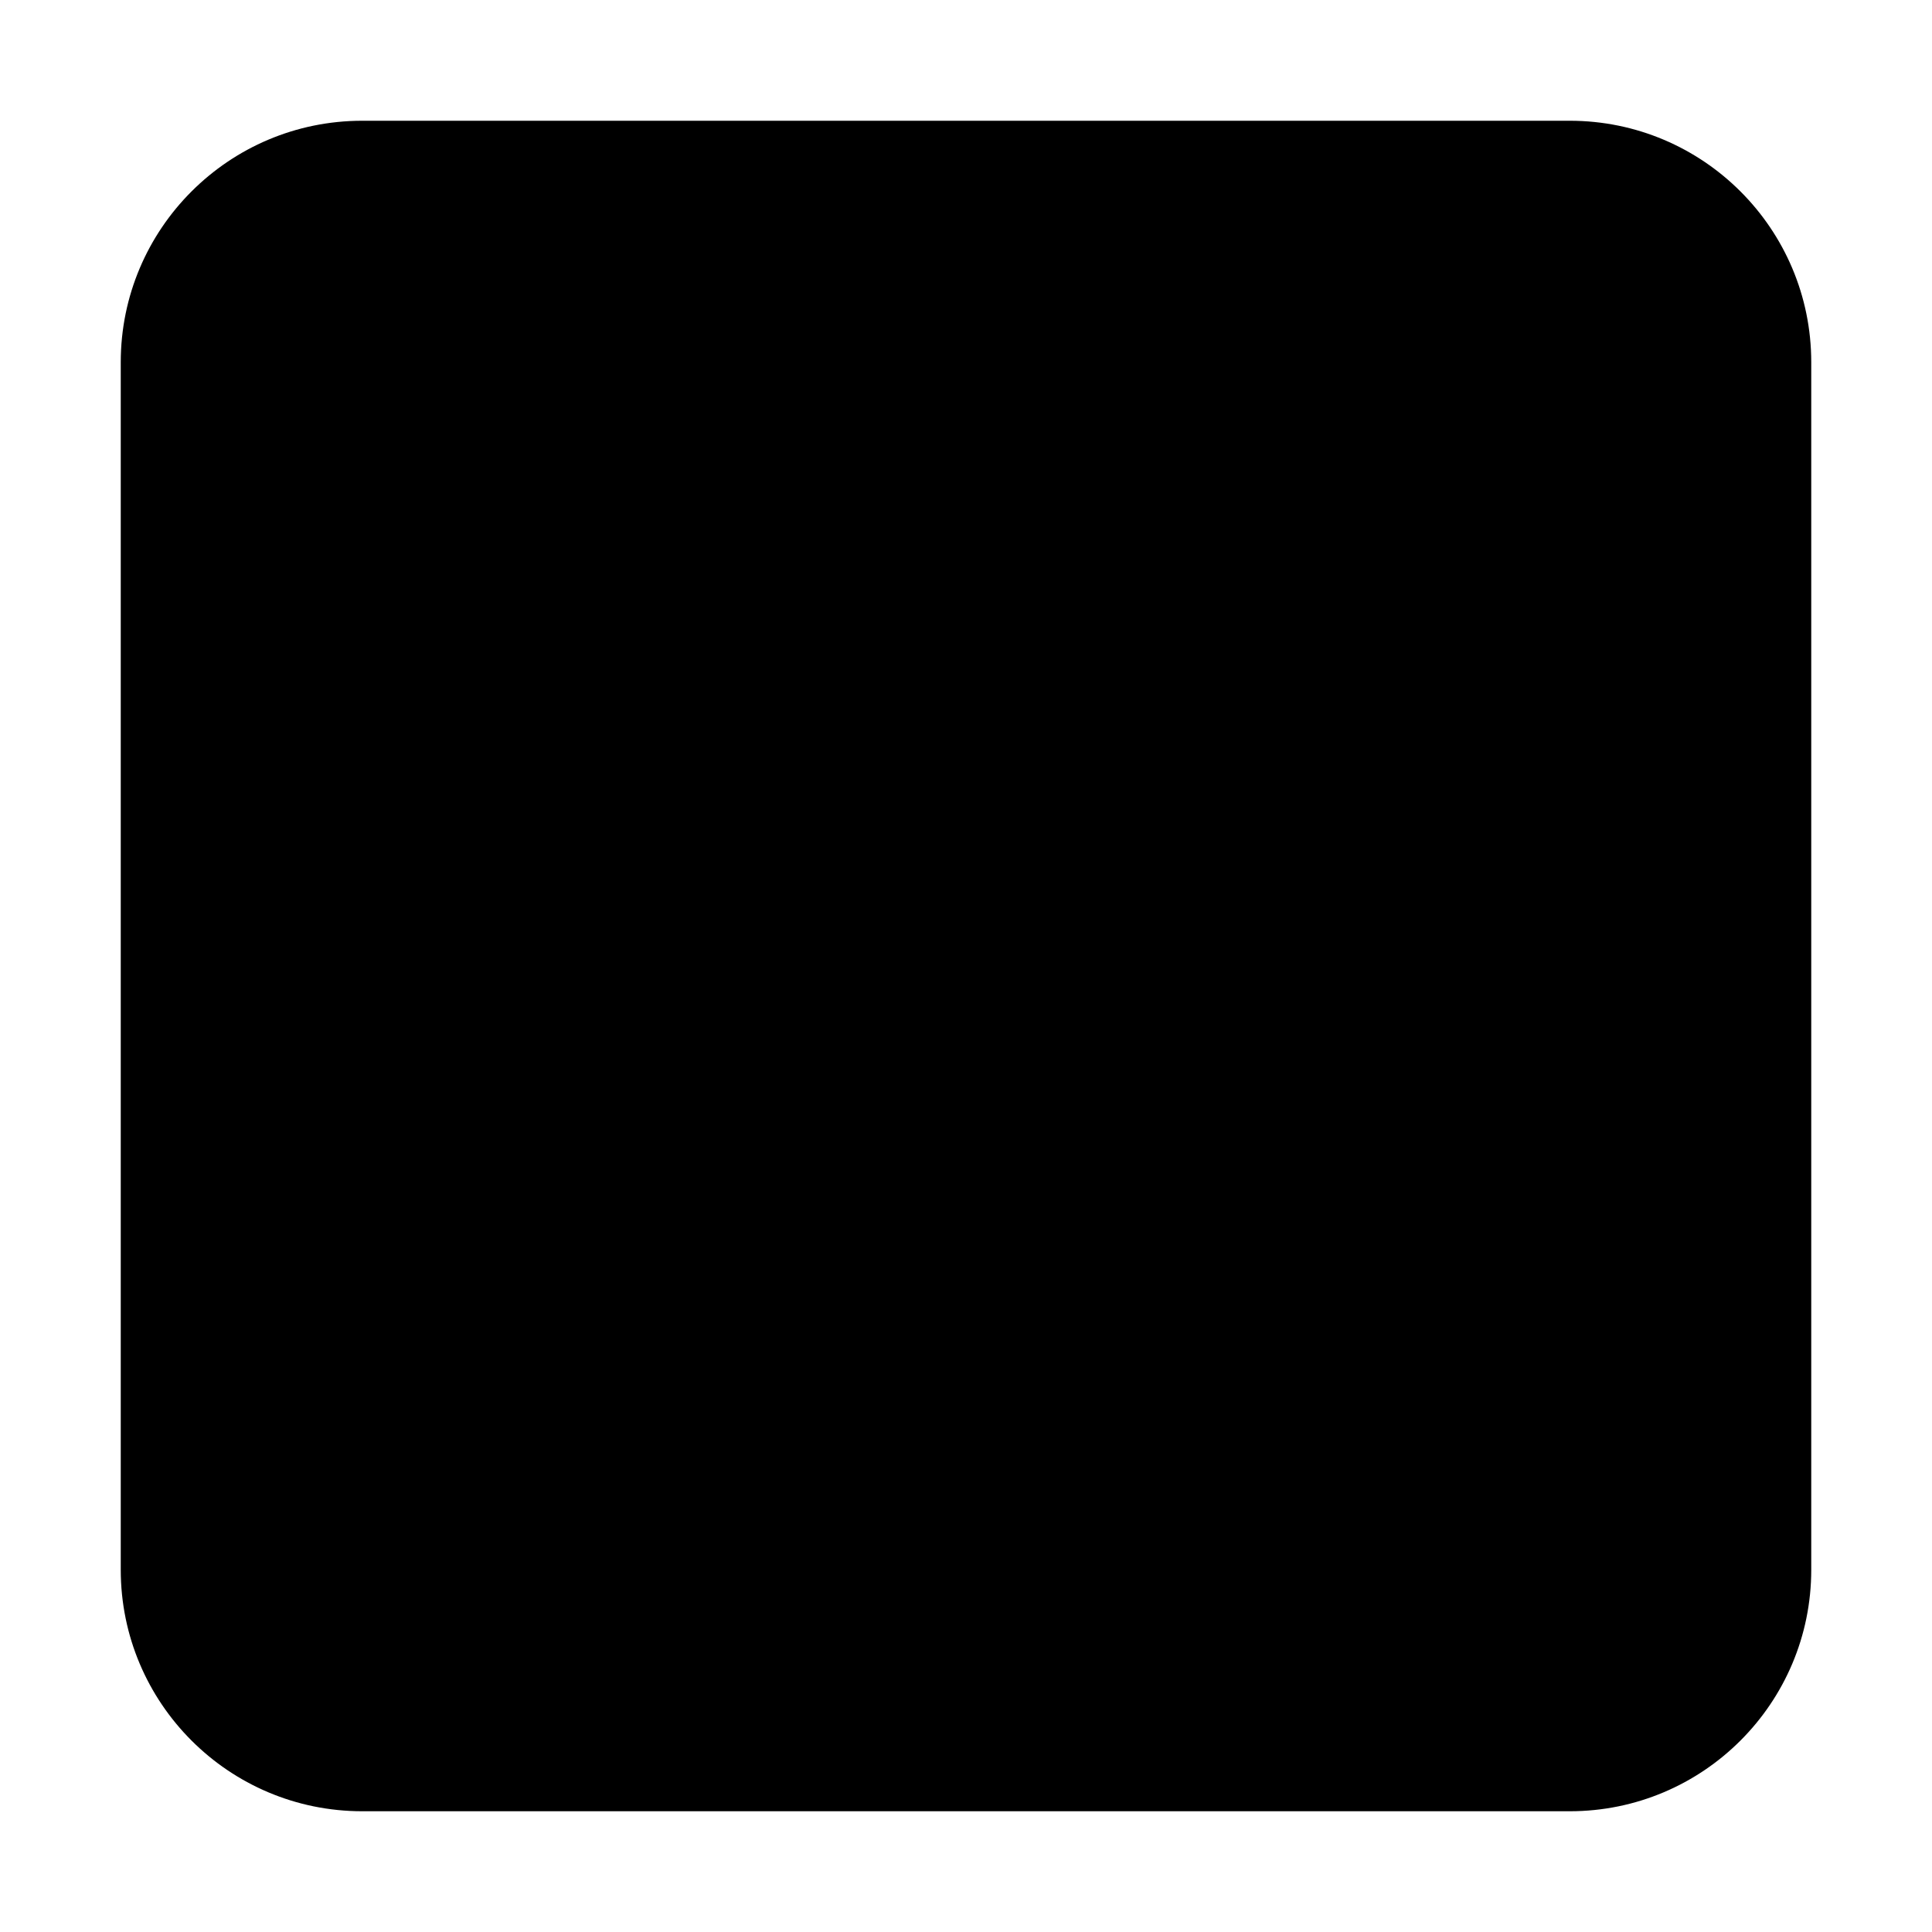
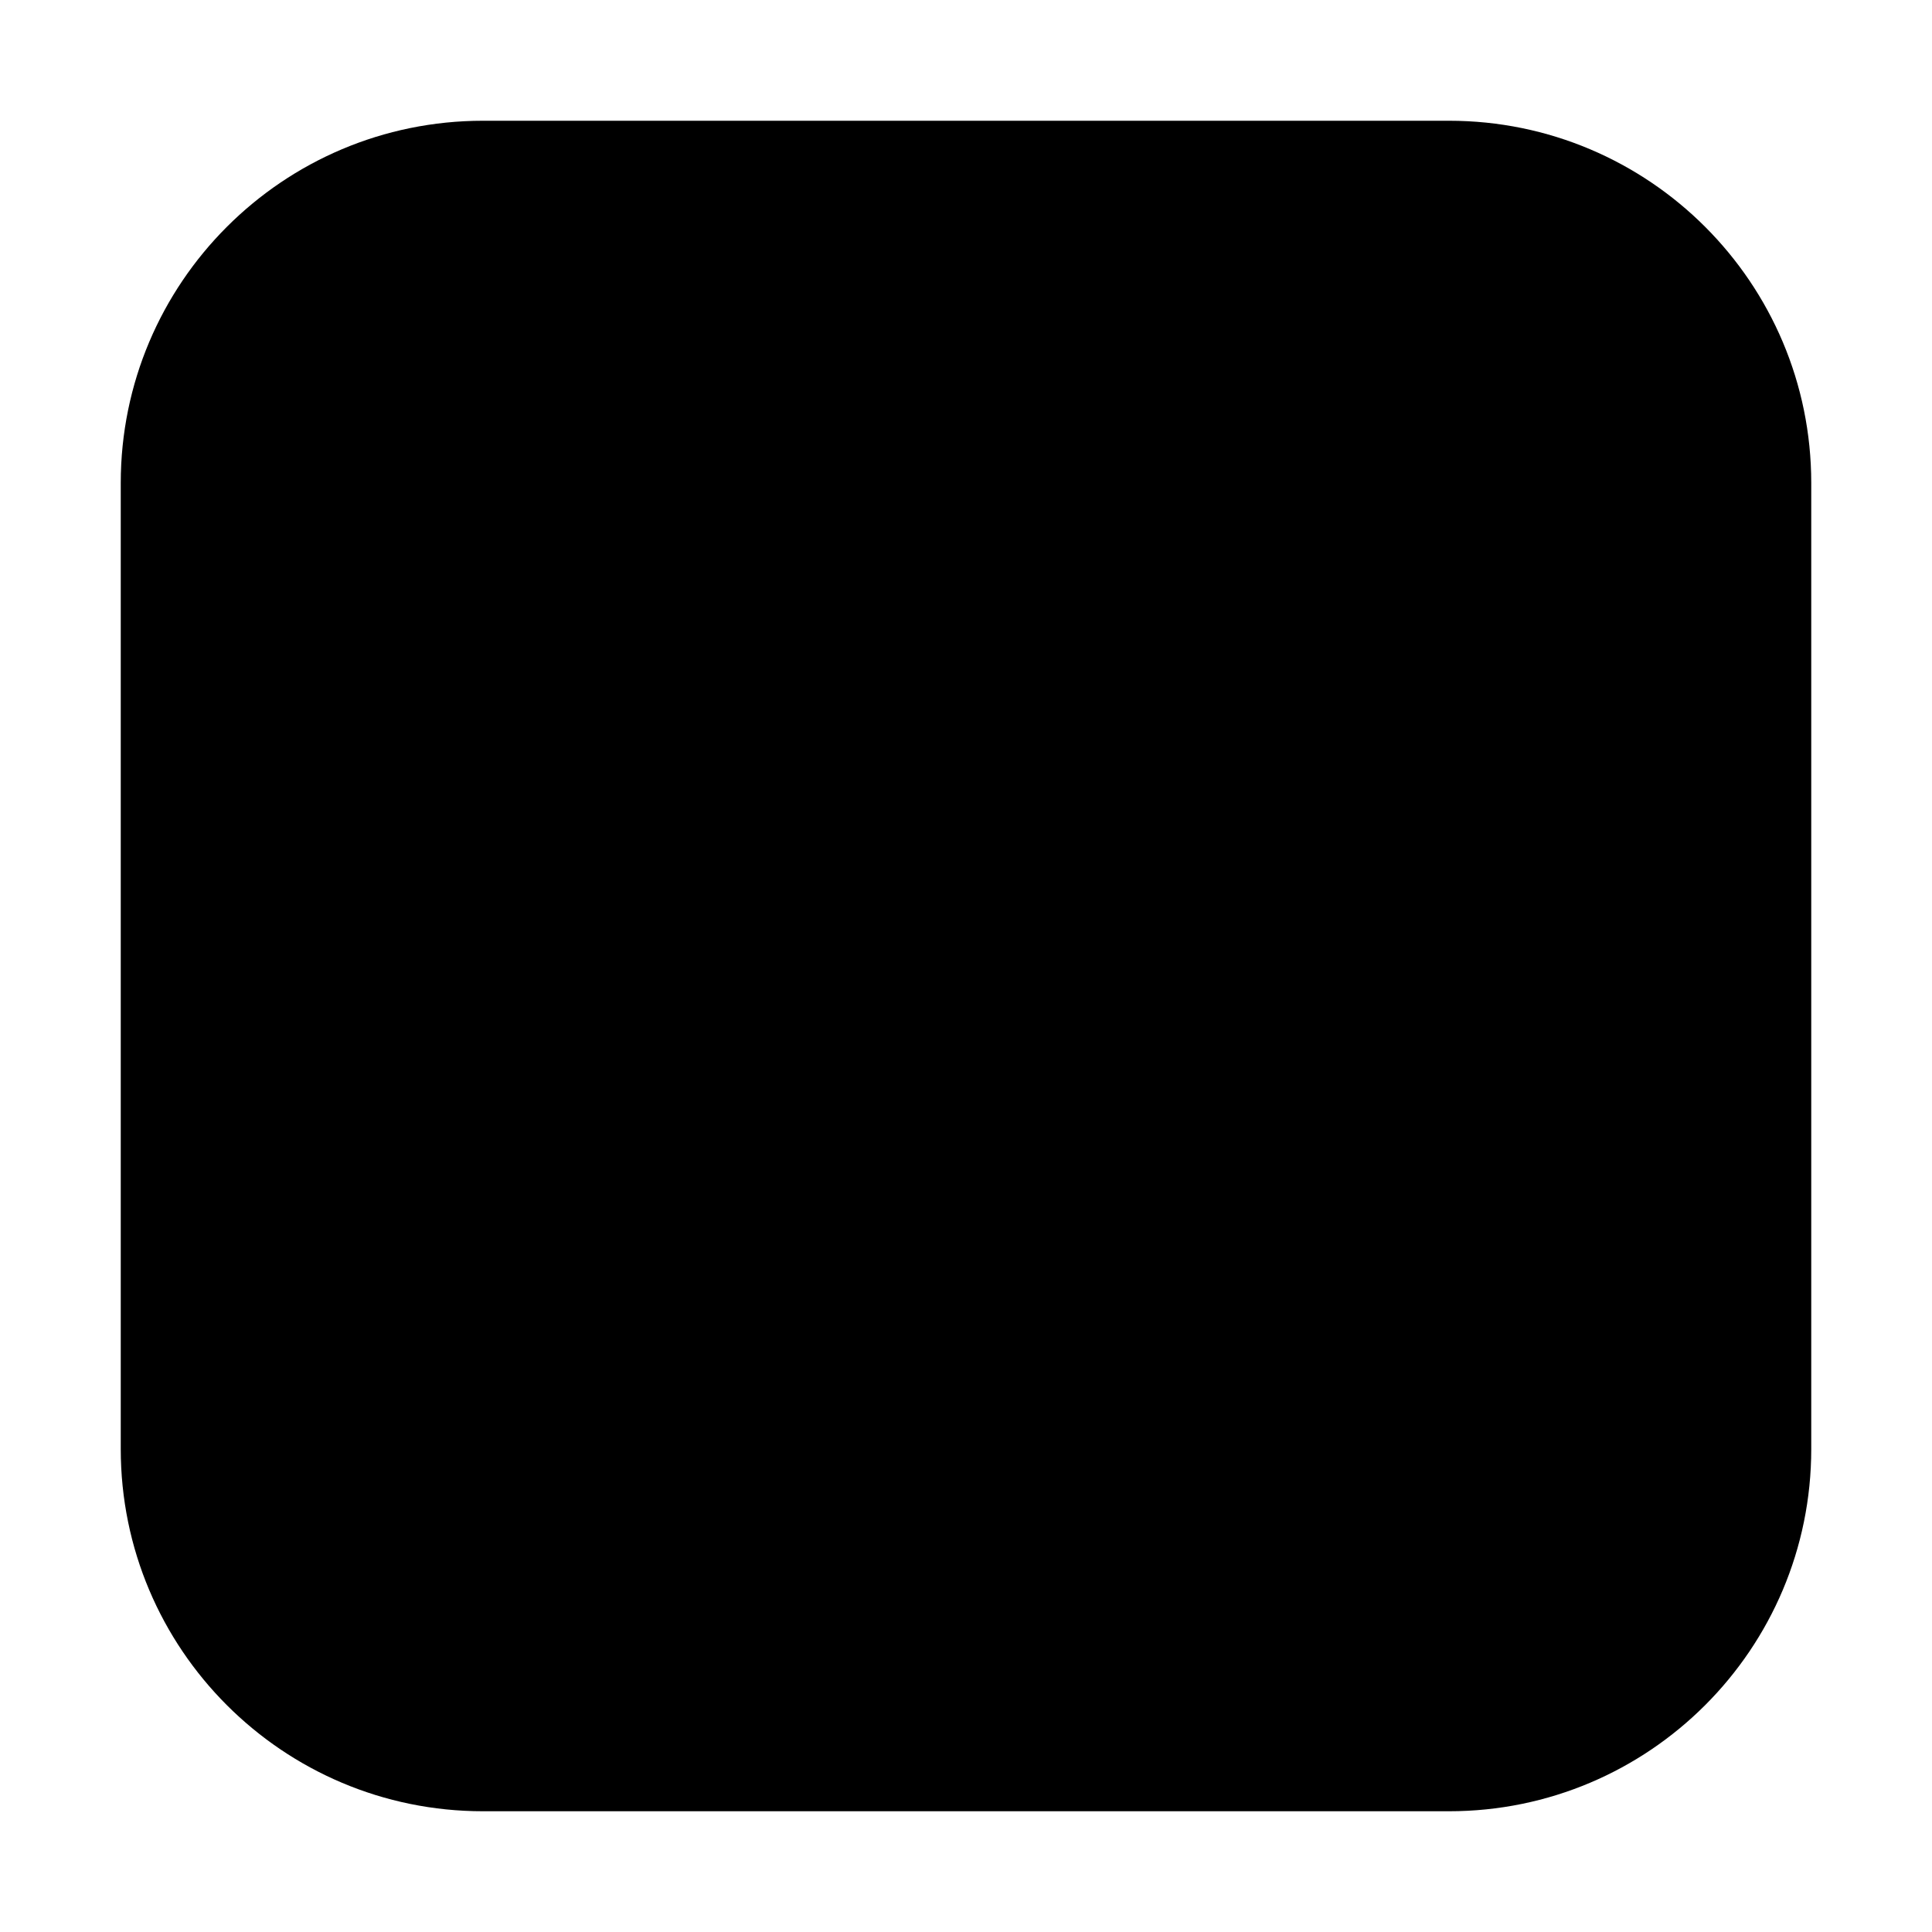
<svg xmlns="http://www.w3.org/2000/svg" width="16" height="16" viewBox="0 0 16 16" version="1.1" id="svg5">
  <defs id="defs2" />
  <g id="layer1">
-     <rect style="fill-rule:evenodd;stroke-width:0.875" id="rect1111" width="14" height="14" x="1" y="1" ry="2" />
+     <rect style="fill-rule:evenodd;stroke-width:0.875" id="rect1111" width="14" height="14" x="1" y="1" ry="3" />
  </g>
</svg>
